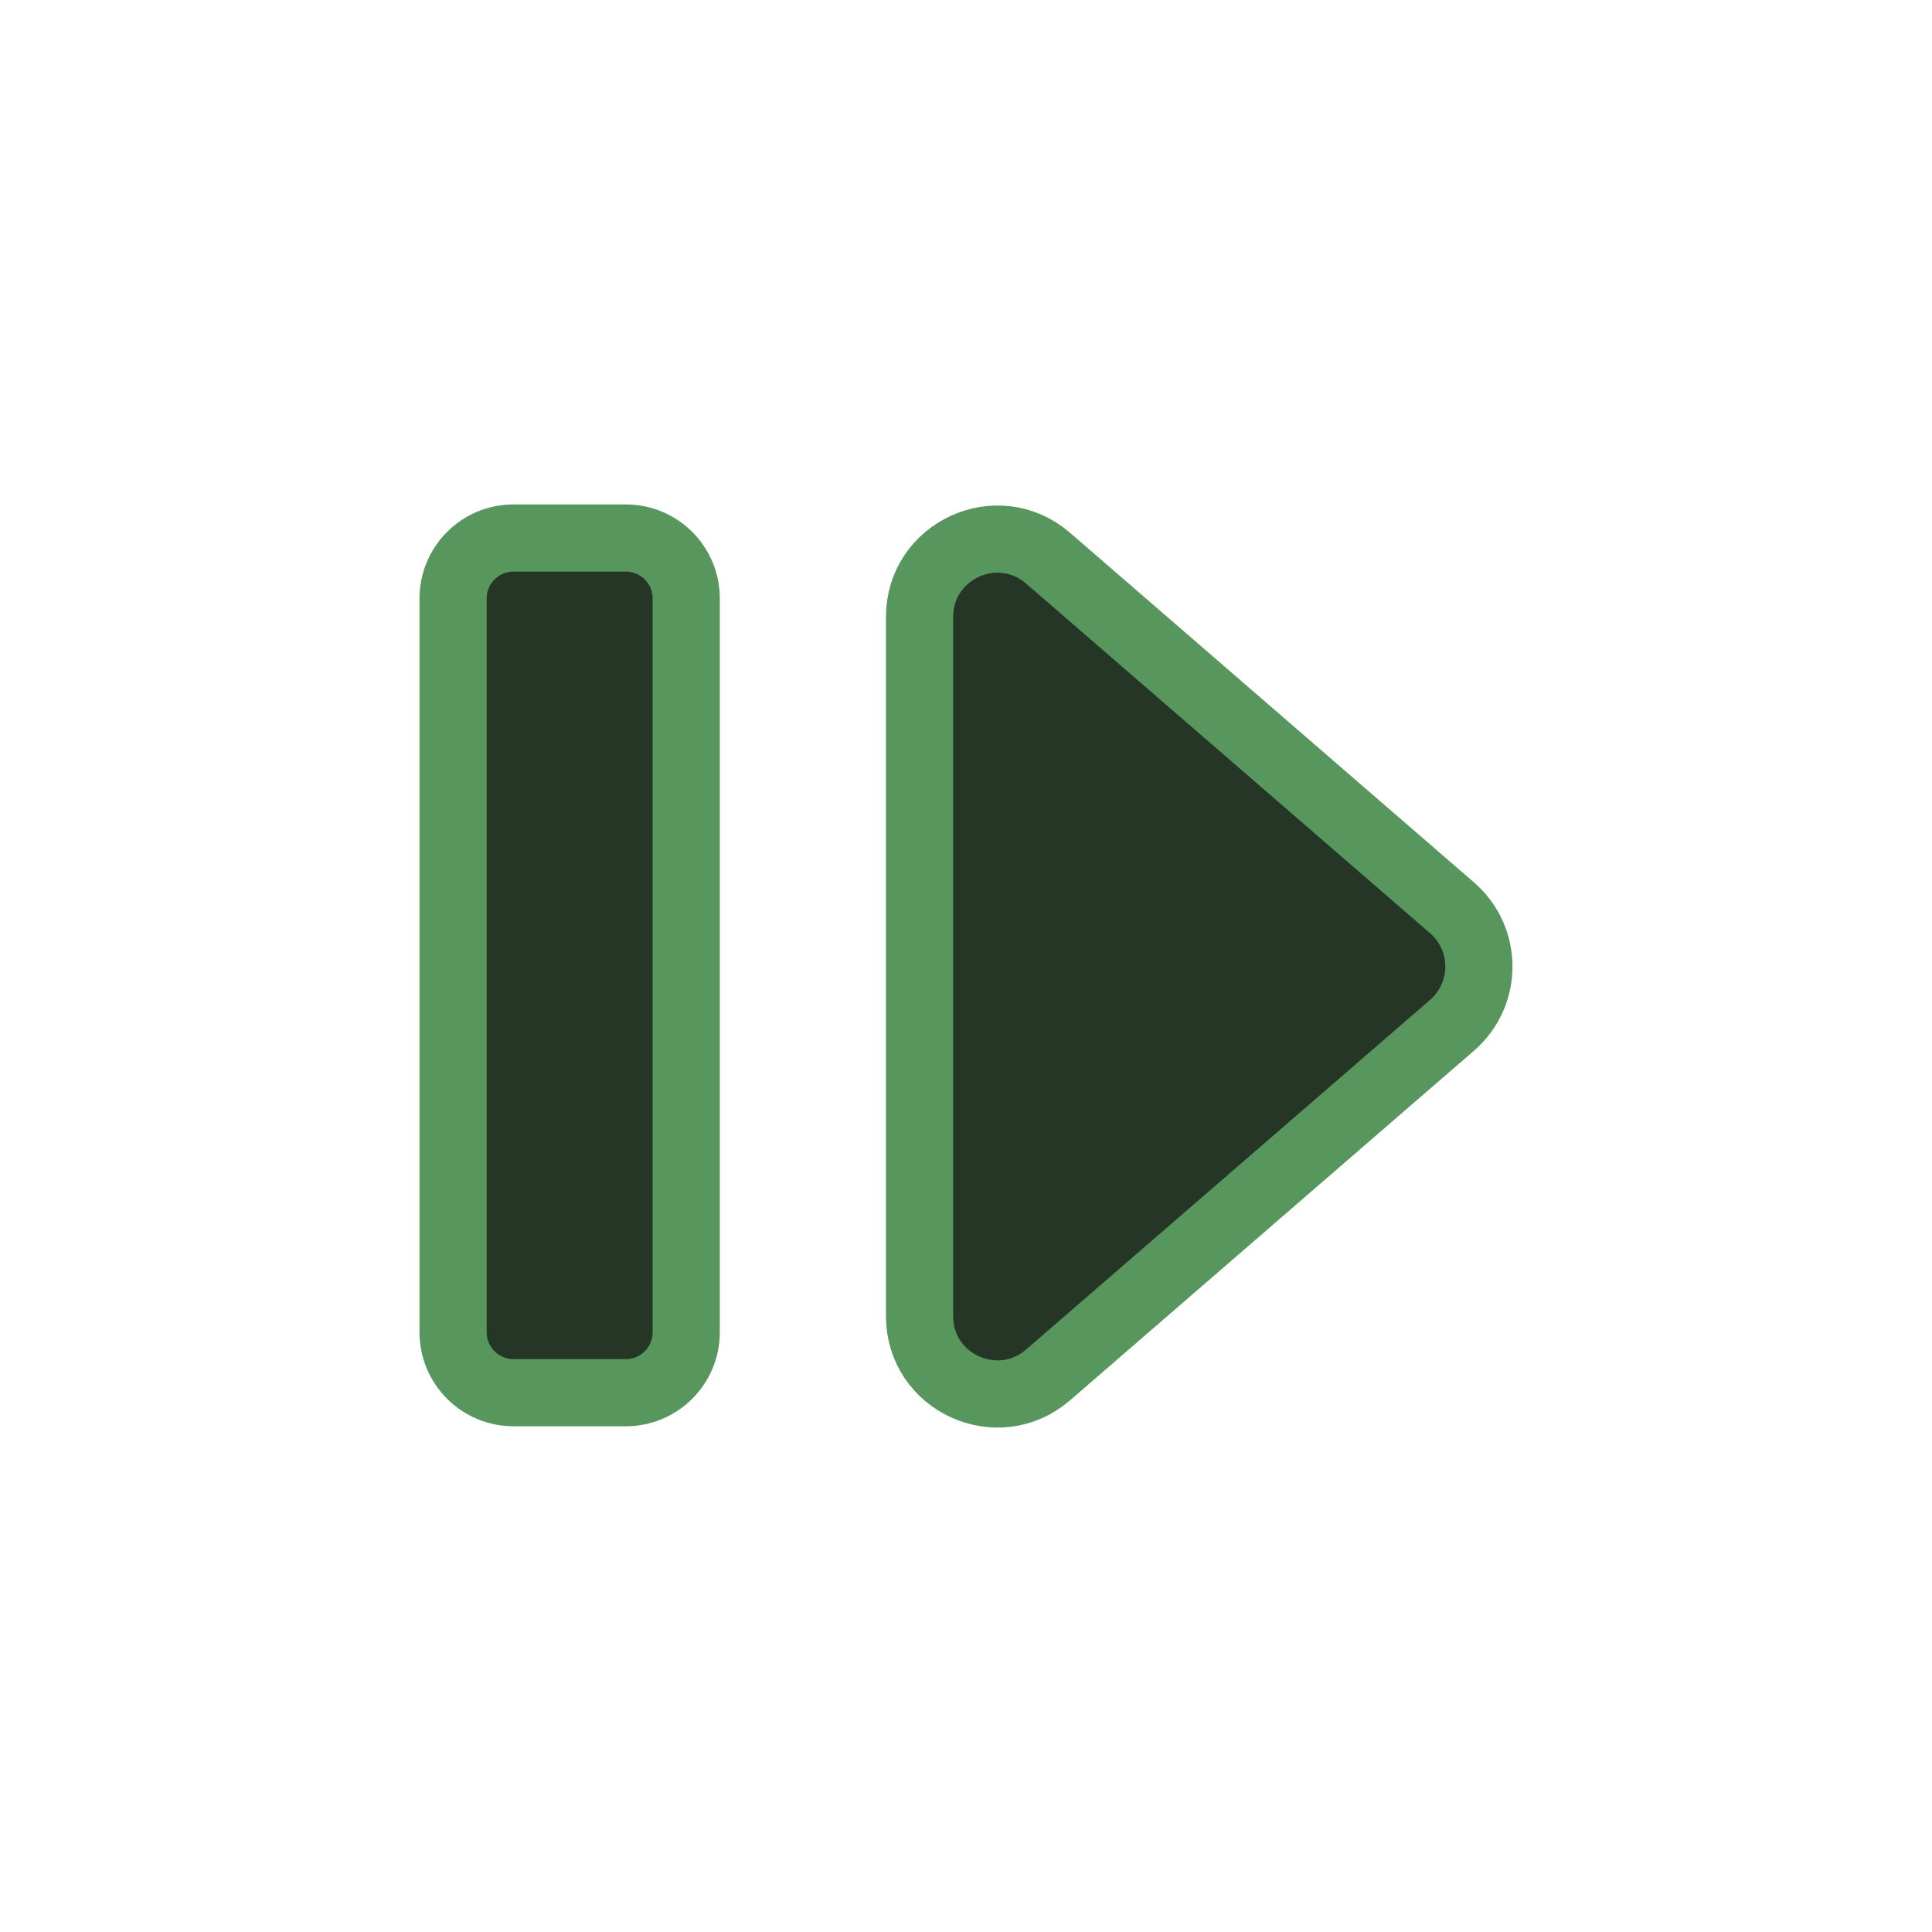
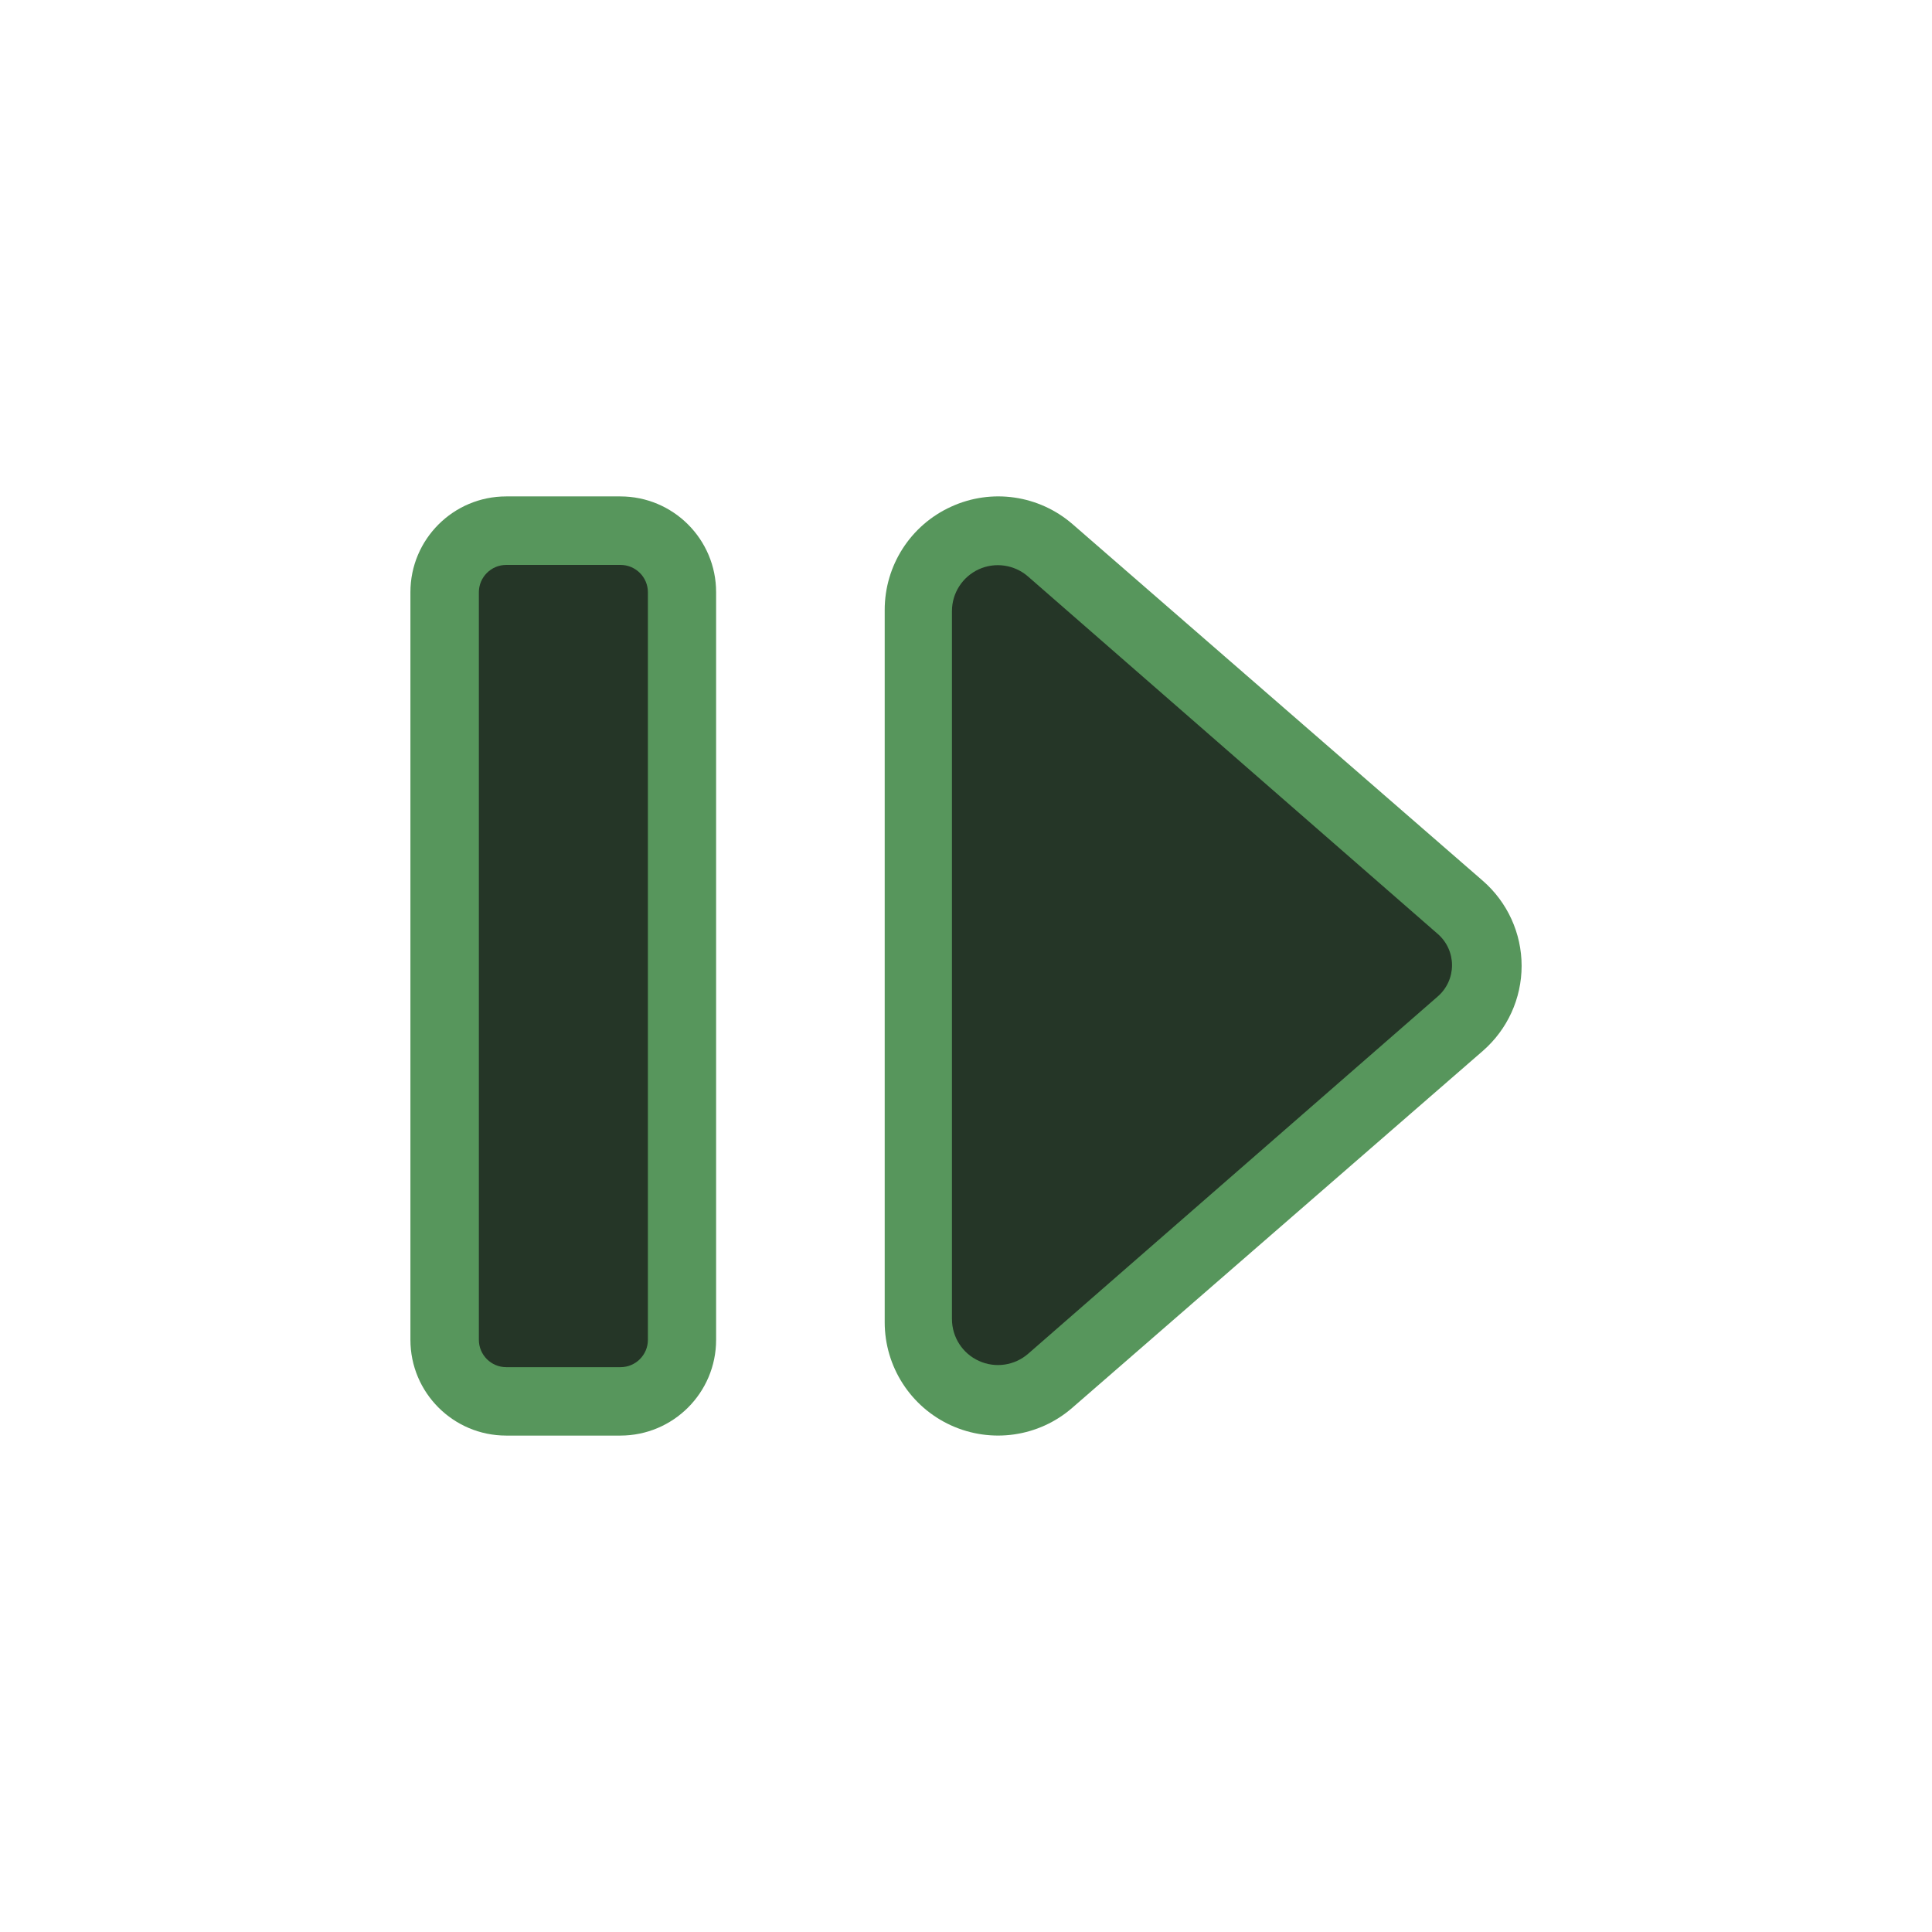
- <svg xmlns="http://www.w3.org/2000/svg" clip-rule="evenodd" fill-rule="evenodd" viewBox="0 0 72 72">
-   <g fill="#253627" stroke="#57965c" stroke-width="3.89" transform="matrix(.643466 0 0 .643466 12.5429 12.811)">
-     <path d="m20.25 14.747v42.506c0 1.93-1.567 3.497-3.497 3.497h-6.506c-1.93 0-3.497-1.567-3.497-3.497v-42.506c0-1.93 1.567-3.497 3.497-3.497h6.506c1.93 0 3.497 1.567 3.497 3.497z" />
-     <path d="m64.603 32.667c2.074 1.794 2.074 5.011 0 6.805l-23.394 20.247c-2.915 2.523-7.445.452-7.445-3.402v-40.495c0-3.854 4.53-5.925 7.445-3.402z" fill-rule="nonzero" />
-   </g>
+ <svg xmlns="http://www.w3.org/2000/svg" clip-rule="evenodd" fill-rule="evenodd" stroke-linejoin="round" stroke-miterlimit="2" viewBox="0 0 72 72">
+   <path d="m38.223 32.835c.133-.336.325-.529.527-.529s.394.193.527.529l2.212 5.604c.181.457.223 1.105.109 1.656s-.364.905-.639.905h-4.415c-.276 0-.526-.354-.64-.907-.115-.552-.072-1.201.109-1.659z" fill="#57965c" transform="matrix(0 6.012632 -2.730171 0 144.9072 -196.9949)" />
+   <path d="m39.822 19.917c.108-.483.264-.76.428-.76s.32.277.428.76l4.908 21.99c.163.73.202 1.764.099 2.646-.102.881-.327 1.447-.575 1.447h-9.724c-.247 0-.471-.564-.574-1.444-.102-.879-.063-1.91.099-2.638z" fill="#253627" transform="matrix(0 2.713372 -.6942601 0 67.41266 -73.24317)" />
+   <path d="m22.5 22.262v25.476c0 1.8-.982 3.262-2.193 3.262h-2.614c-1.211 0-2.193-1.462-2.193-3.262v-25.476c0-1.8.982-3.262 2.193-3.262h2.614c1.211 0 2.193 1.462 2.193 3.262z" fill="#57965c" transform="matrix(1.627446 0 0 1.093752 -9.930252 -2.281254)" />
+   <path d="m22.5 20.091v29.818c0 .602-.508 1.091-1.133 1.091h-4.734c-.625 0-1.133-.489-1.133-1.091v-29.818c0-.602.508-1.091 1.133-1.091h4.734c.625 0 1.133.489 1.133 1.091z" fill="#253627" transform="matrix(.8999263 0 0 .9342842 3.897023 3.301708)" />
</svg>
